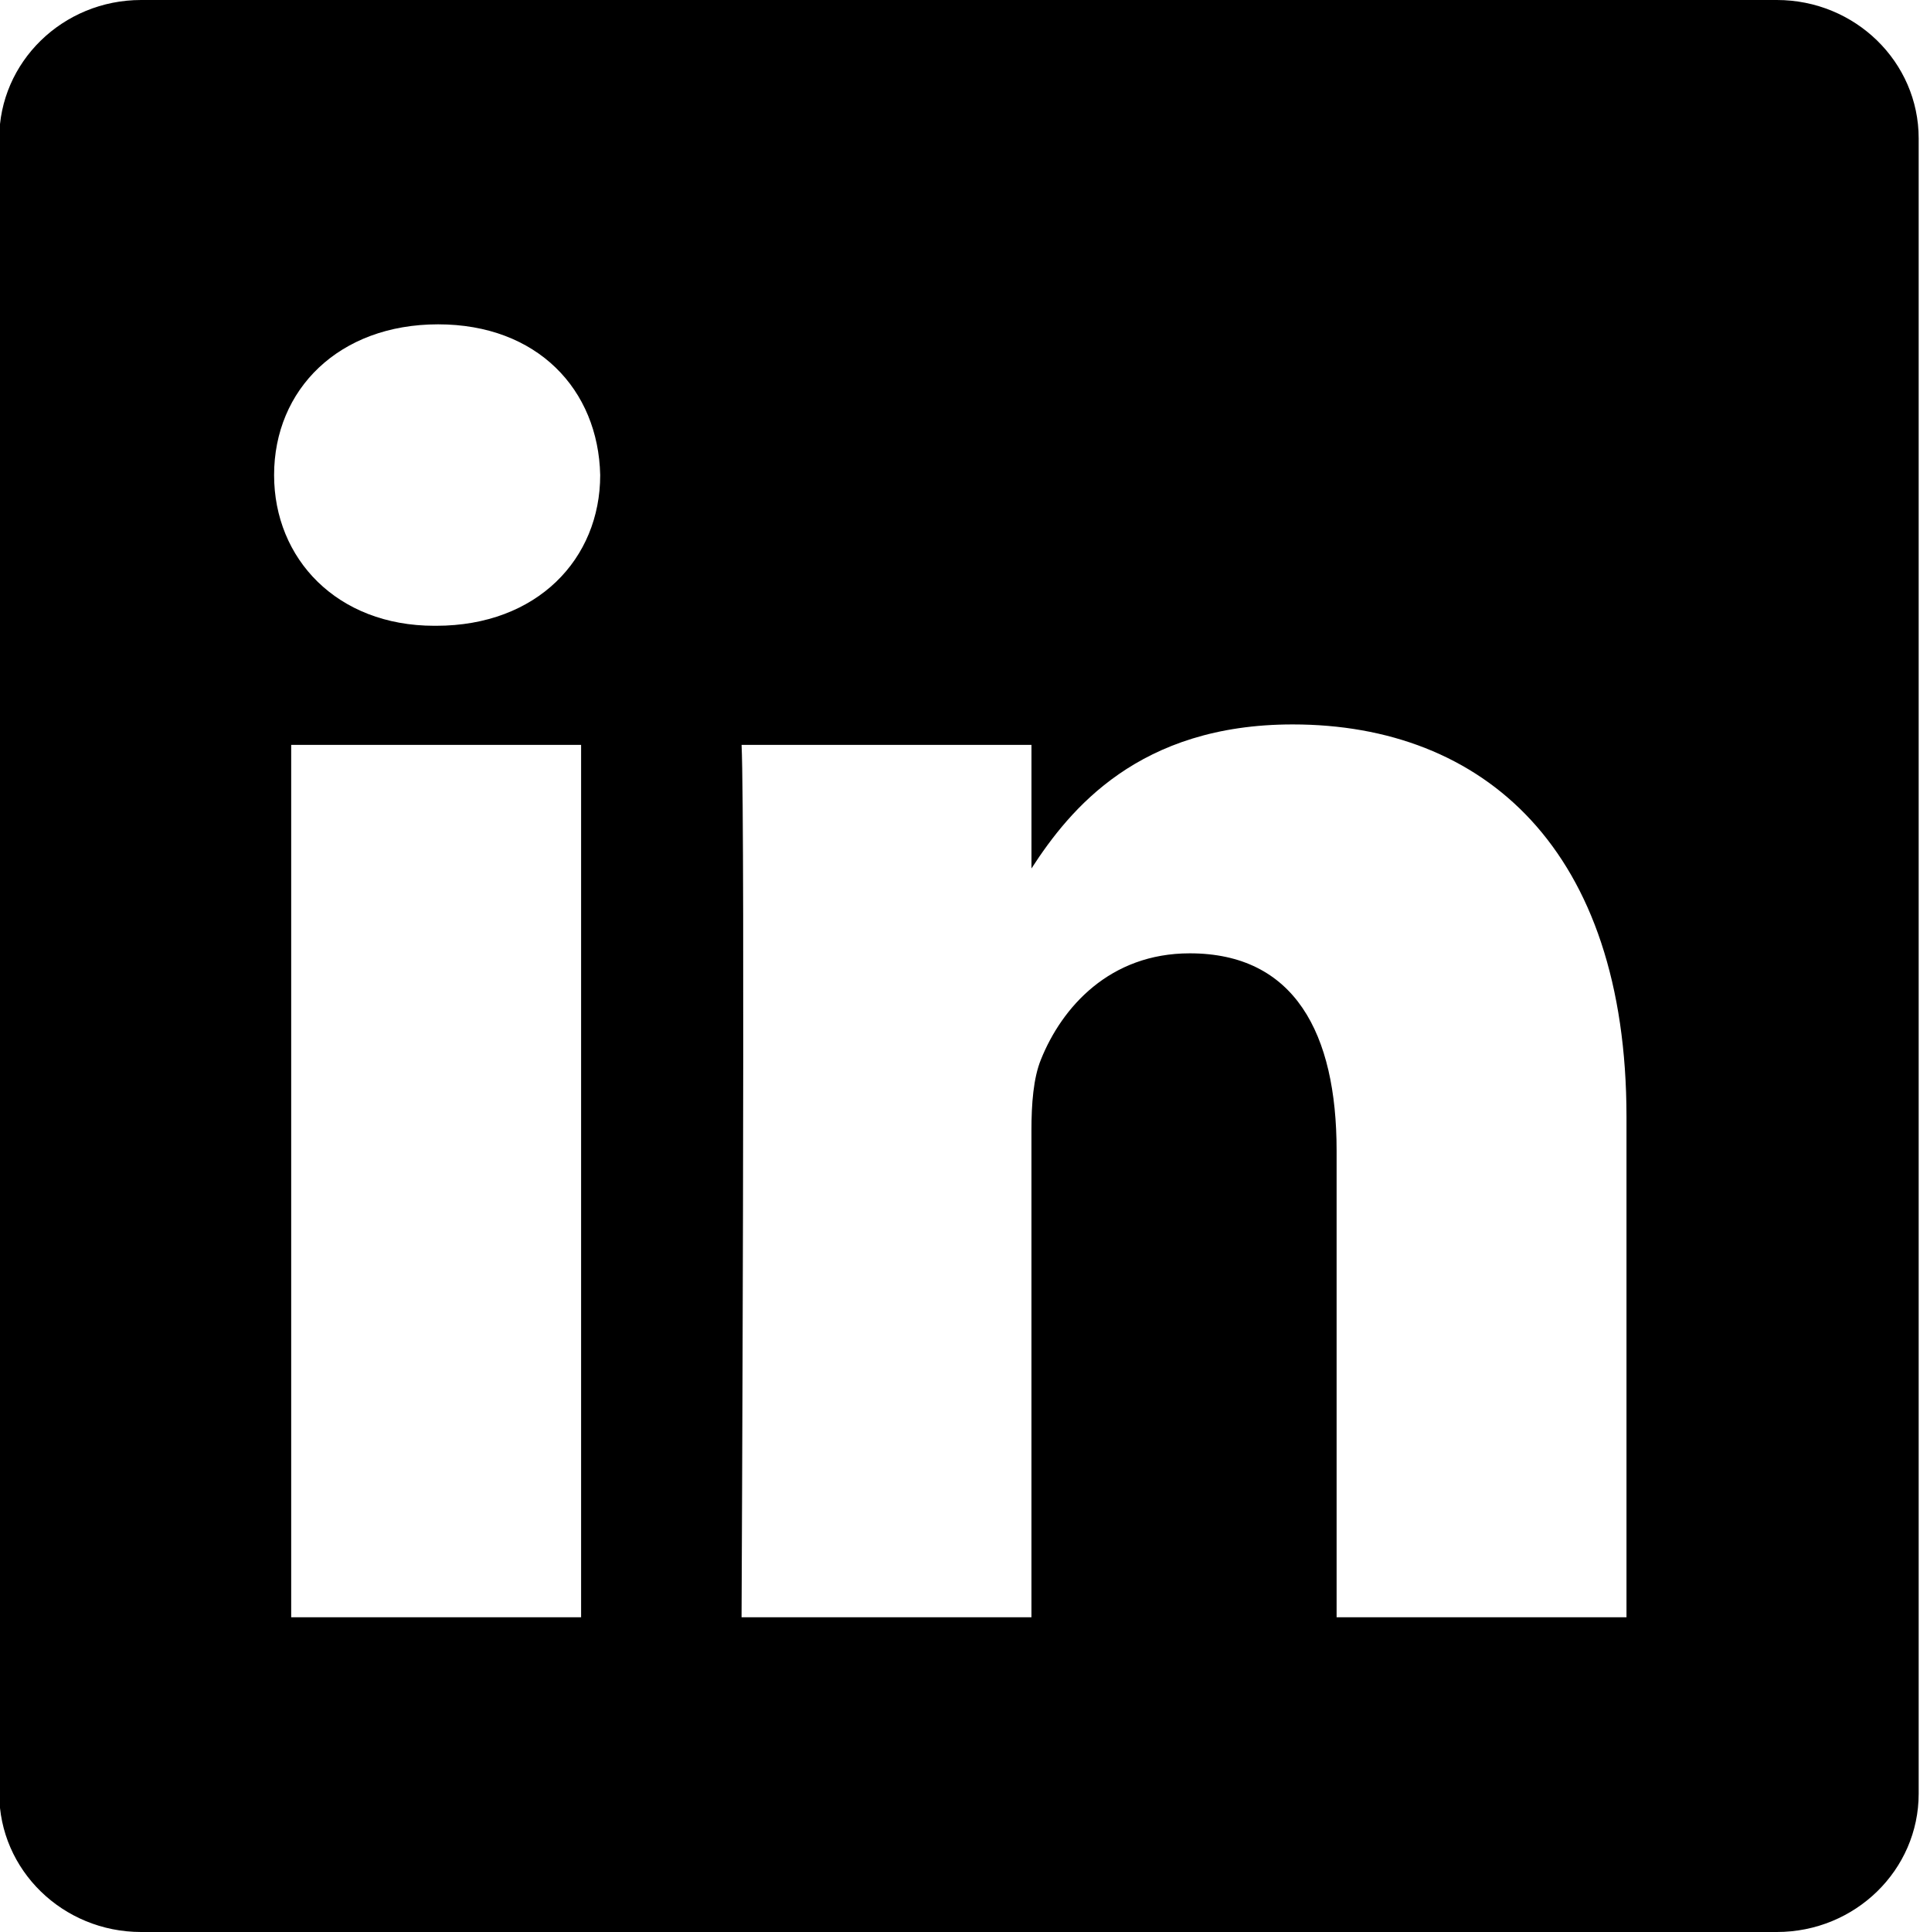
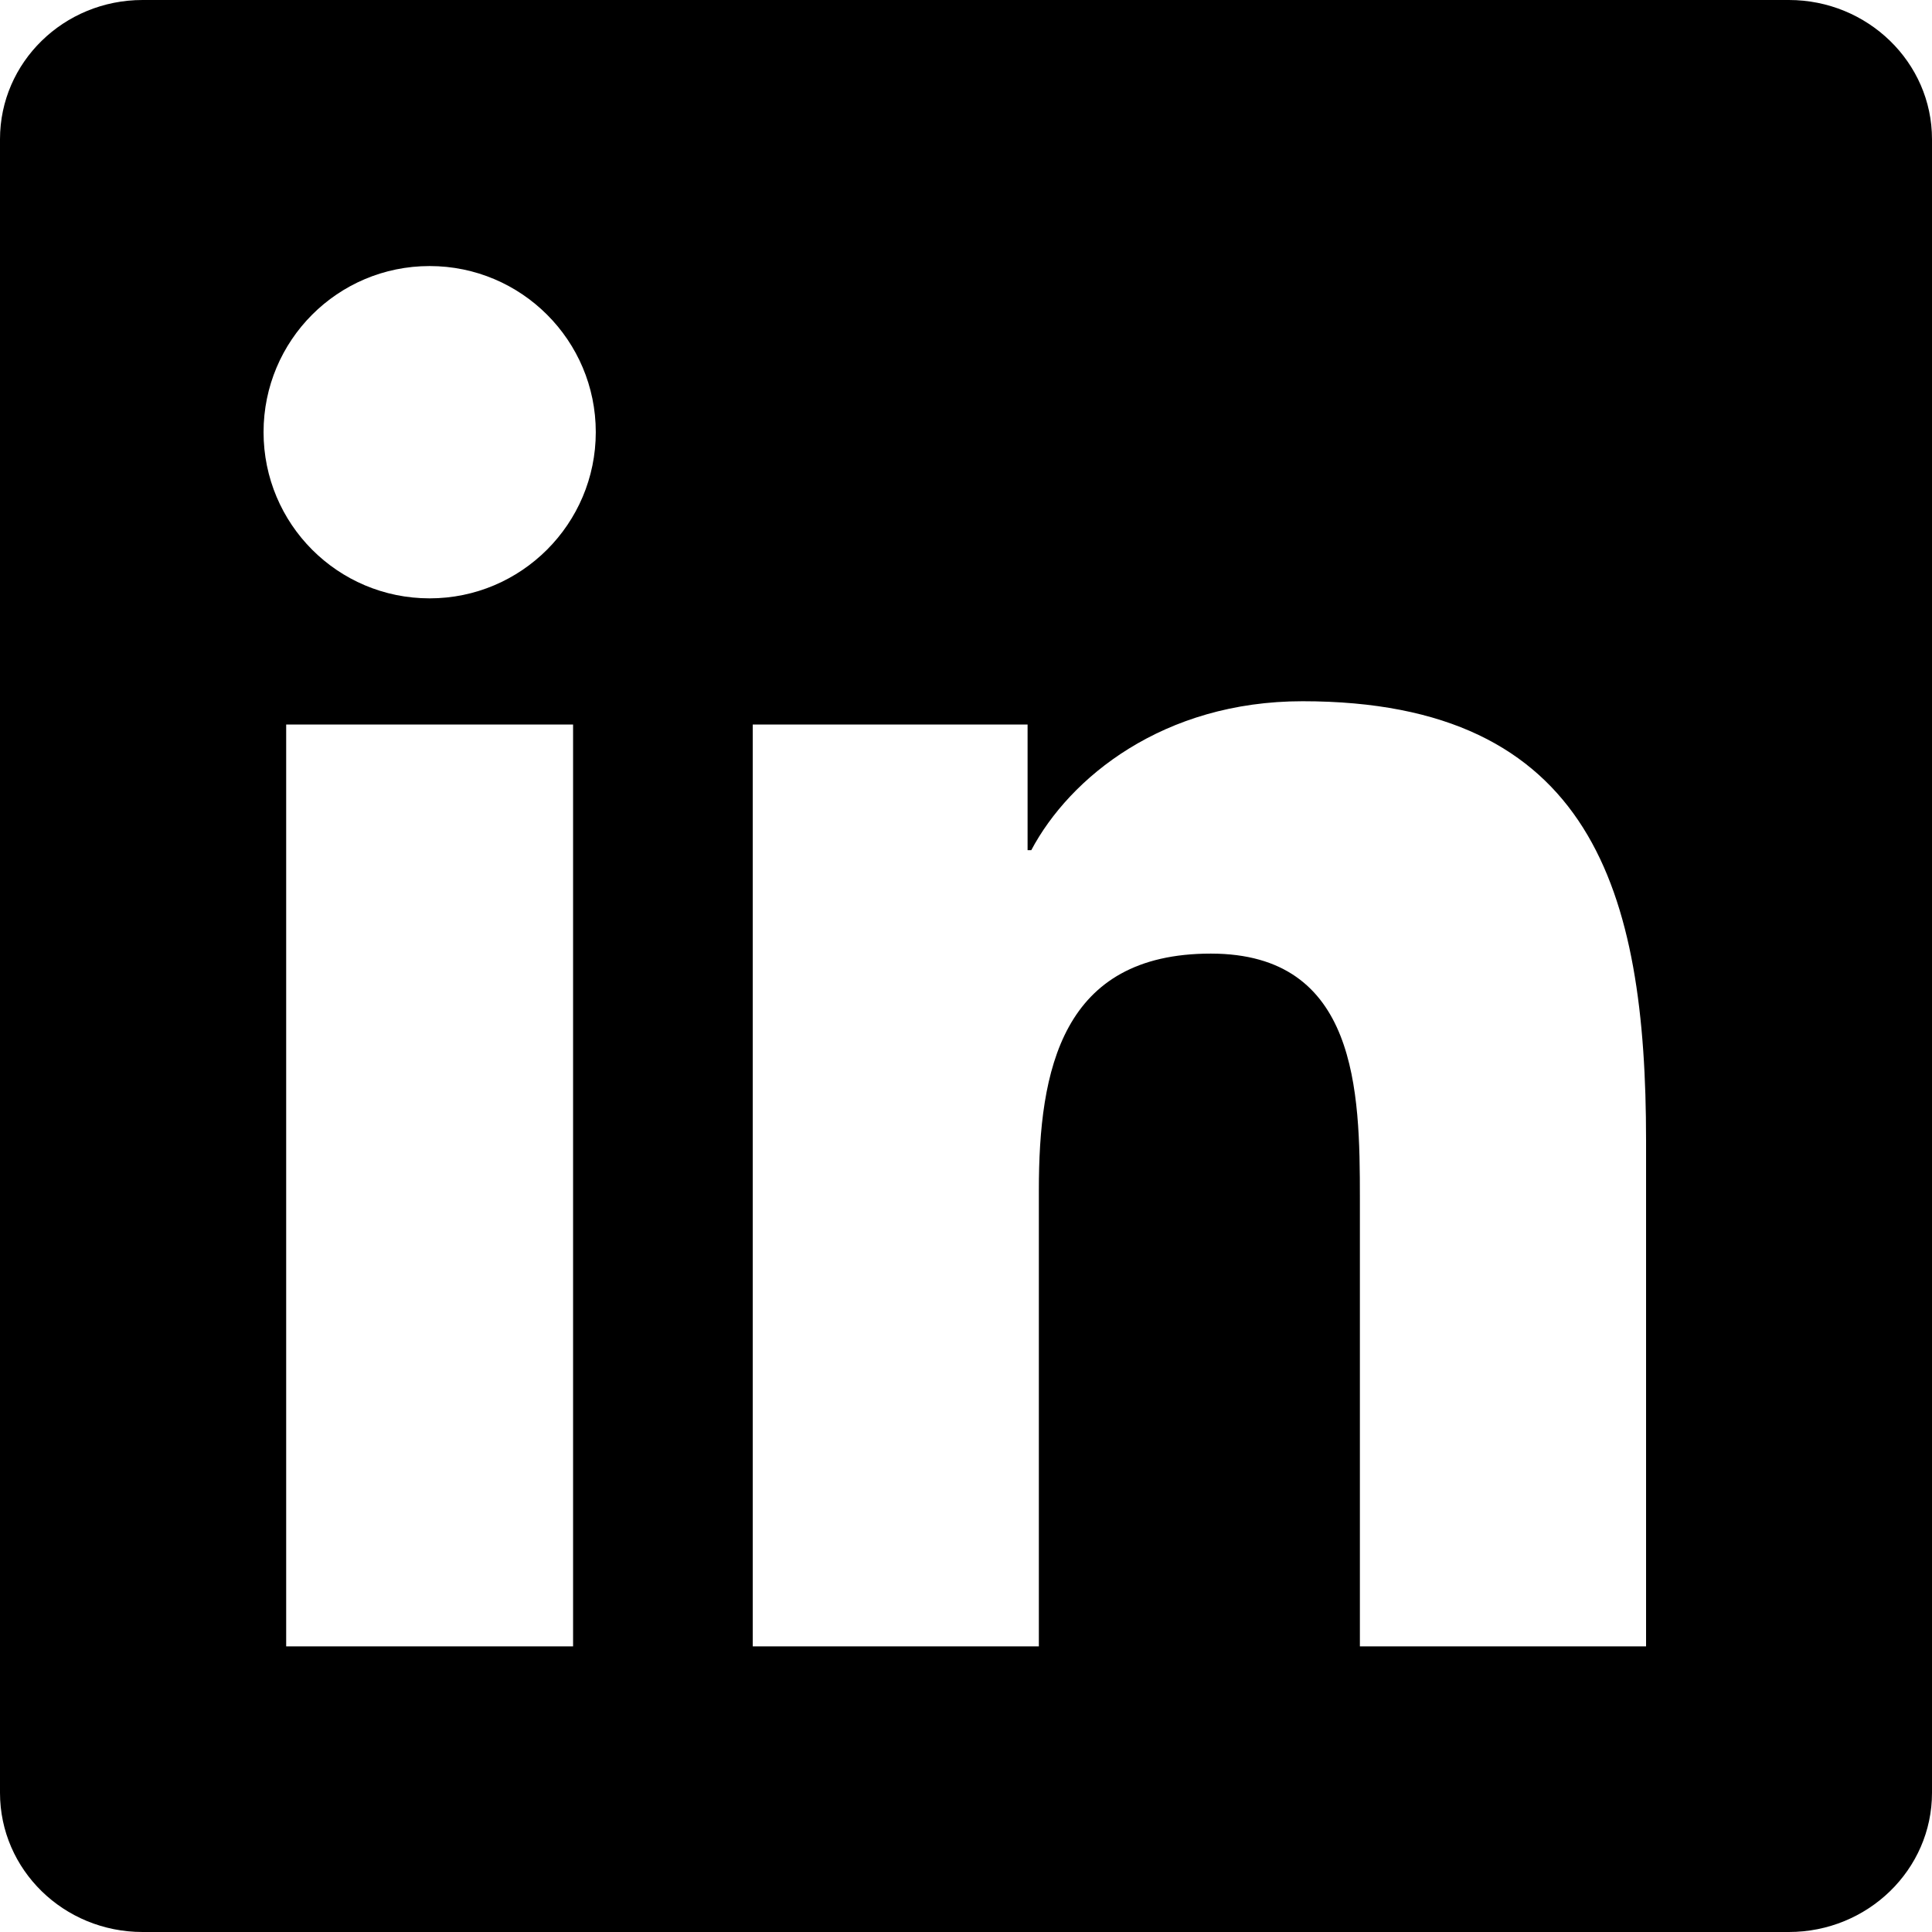
- <svg xmlns="http://www.w3.org/2000/svg" width="657.832" height="662" viewBox="1.786 1.783 75.747 76.248" version="1.1" id="svg2527">
-   <defs id="defs2531" />
-   <path id="path2519" style="stroke-width:1" d="m 7.346,1.783 c -3.092,0 -5.6,2.447 -5.6,5.462 v 65.326 c 0,3.015 2.508,5.46 5.6,5.46 H 71.914 c 3.093,0 5.6,-2.445 5.6,-5.461 V 7.245 c 0,-3.015 -2.507,-5.462 -5.6,-5.462 z M 19.07,14.583 c 3.914,0 6.323,2.57 6.398,5.949 0,3.304 -2.484,5.948 -6.474,5.948 h -9e-4 -0.074 c -3.841,0 -6.324,-2.644 -6.324,-5.948 0,-3.379 2.558,-5.949 6.475,-5.949 z m 33.736,15.79 c 7.529,0 13.174,4.921 13.174,15.496 V 65.61 H 54.537 V 47.193 c 0,-4.629 -1.657,-7.786 -5.797,-7.786 -3.162,0 -5.045,2.129 -5.872,4.186 -0.302,0.734 -0.377,1.764 -0.377,2.792 v 19.225 H 31.048 c 3e-5,-0.004 0.15,-31.199 9.1e-4,-34.429 H 42.492 v 4.876 c 1.52,-2.346 4.24,-5.684 10.314,-5.684 z M 13.27,31.18 H 24.714 V 65.61 H 13.27 Z" />
-   <path d="m -295.562,67.697 h 31.62 v -10.382 h -20.175 v -39.605 h -11.445 z m 47.629,0 v -34.43 h -11.444 v 34.43 z m -5.721,-39.13 c 3.99,0 6.474,-2.644 6.474,-5.95 -0.074,-3.378 -2.484,-5.947 -6.398,-5.947 -3.915,0 -6.475,2.57 -6.475,5.947 0,3.306 2.484,5.95 6.324,5.95 z m 11.034,39.13 h 11.444 v -19.228 c 0,-1.029 0.074,-2.058 0.377,-2.791 0.826,-2.056 2.709,-4.186 5.871,-4.186 4.142,0 5.799,3.158 5.799,7.784 v 18.42 h 11.442 v -19.741 c 0,-10.576 -5.646,-15.497 -13.176,-15.497 -6.173,0 -8.884,3.451 -10.39,5.802 h 0.077 v -4.993 h -11.444 c 0.151,3.231 0,34.43 0,34.43 z m 51.078,-49.987 h -11.444 v 49.987 h 11.444 v -11.163 l 2.86,-3.601 8.96,14.764 h 14.078 l -15.056,-21.373 13.174,-14.54 h -13.776 c 0,0 -9.411,13.008 -10.24,14.552 z" id="path2521" />
-   <path d="m -135.041,53.335 c 0.151,-0.884 0.377,-2.58 0.377,-4.498 0,-8.9 -4.518,-17.936 -16.413,-17.936 -12.724,0 -18.597,10.063 -18.597,19.19 0,11.288 7.153,18.337 19.65,18.337 4.97,0 9.561,-0.732 13.327,-2.275 l -1.506,-7.558 c -3.088,1.024 -6.25,1.537 -10.164,1.537 -5.345,0 -10.012,-2.195 -10.389,-6.871 l 23.715,0.072 z m -23.79,-7.742 c 0.301,-2.938 2.26,-7.273 7.153,-7.273 5.194,0 6.4,4.628 6.4,7.273 h -13.552 z m 52.414,-27.883 v 17.304 h -0.151 c -1.657,-2.422 -5.12,-4.038 -9.71,-4.038 -8.81,0 -16.564,7.05 -16.49,19.094 0,11.164 7.003,18.435 15.735,18.435 4.744,0 9.26,-2.058 11.52,-6.024 h 0.225 l 0.453,5.216 h 10.163 c -0.15,-2.424 -0.302,-6.61 -0.302,-10.723 v -39.265 h -11.444 z m 0,34.05 c 0,0.88 -0.075,1.763 -0.227,2.495 -0.675,3.16 -3.386,5.361 -6.699,5.361 -4.742,0 -7.83,-3.818 -7.83,-9.84 0,-5.654 2.637,-10.208 7.906,-10.208 3.538,0 6.022,2.423 6.7,5.433 0.15,0.663 0.15,1.398 0.15,2.058 v 4.7 z" id="path2523" />
+ <svg xmlns="http://www.w3.org/2000/svg" role="img" viewBox="0 0 24 24">
+   <path d="M20.447 20.452h-3.554v-5.569c0-1.328-.027-3.037-1.852-3.037-1.853 0-2.136 1.445-2.136 2.939v5.667H9.351V9h3.414v1.561h.046c.477-.9 1.637-1.85 3.37-1.85 3.601 0 4.267 2.37 4.267 5.455v6.286zM5.337 7.433c-1.144 0-2.063-.926-2.063-2.065 0-1.138.92-2.063 2.063-2.063 1.14 0 2.064.925 2.064 2.063 0 1.139-.925 2.065-2.064 2.065zm1.782 13.019H3.555V9h3.564v11.452zM22.225 0H1.771C.792 0 0 .774 0 1.729v20.542C0 23.227.792 24 1.771 24h20.451C23.2 24 24 23.227 24 22.271V1.729C24 .774 23.2 0 22.222 0h.003z" />
</svg>
